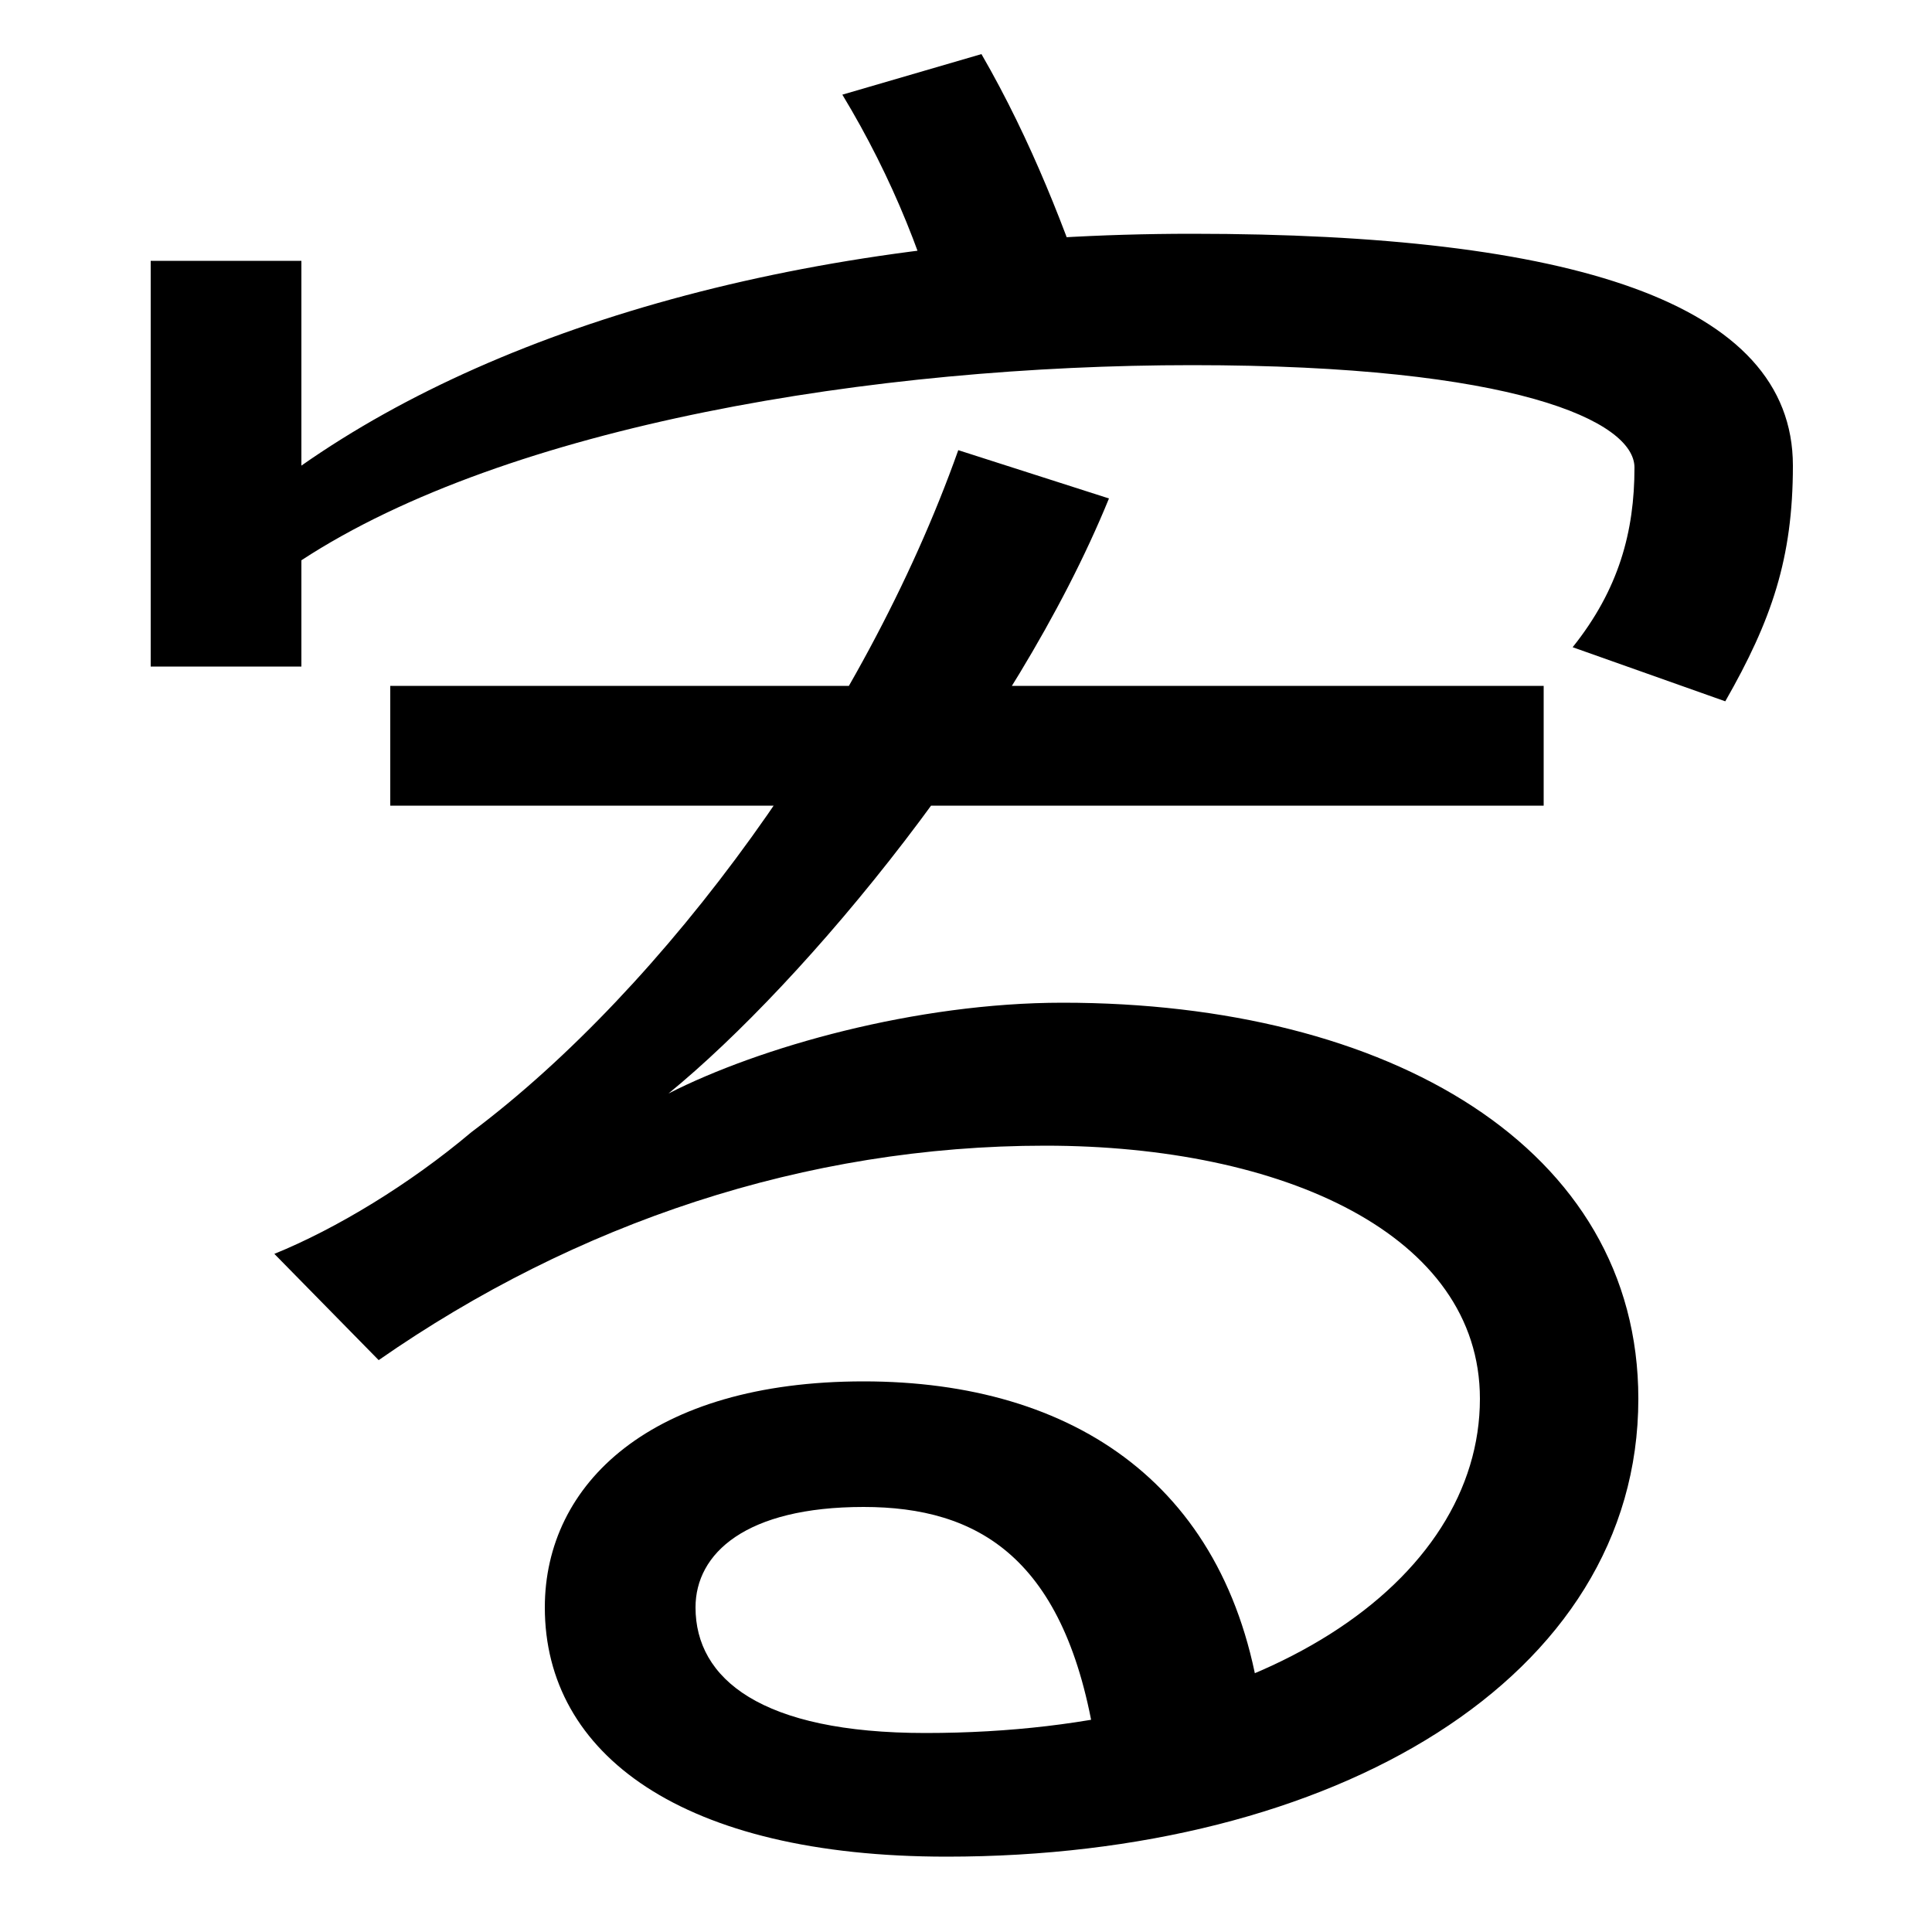
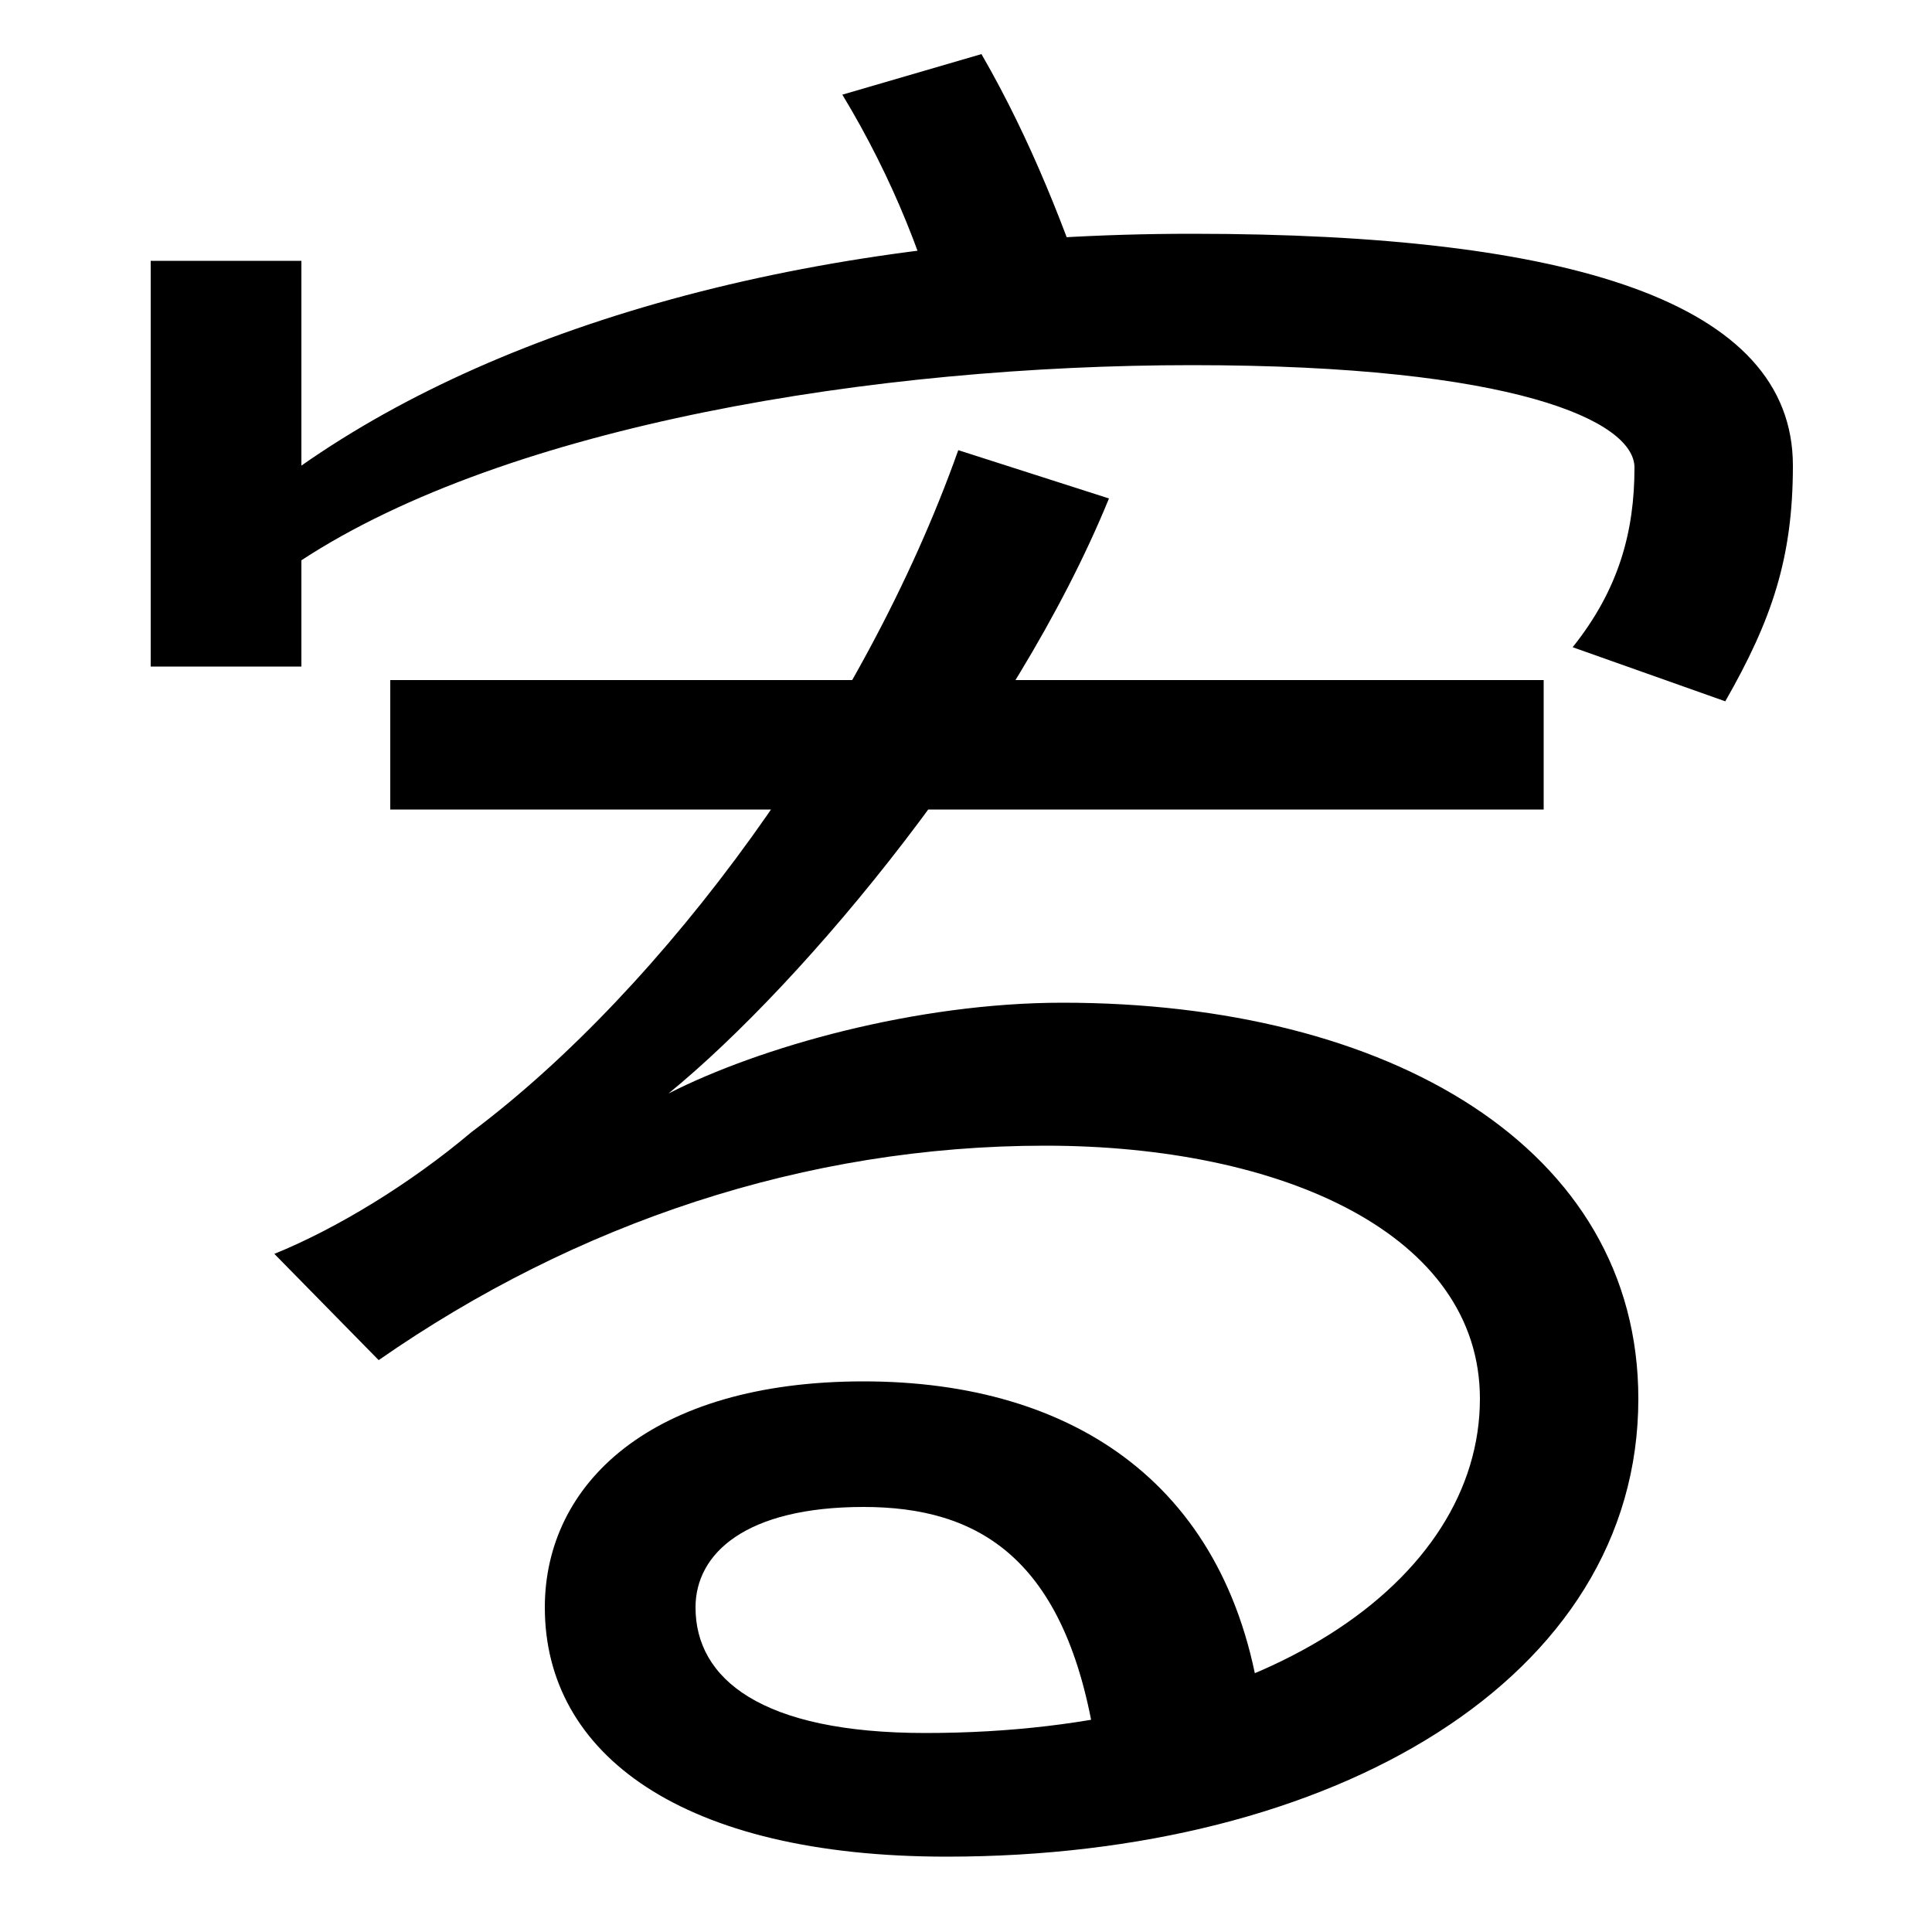
<svg xmlns="http://www.w3.org/2000/svg" width="1000" height="1000">
-   <path d="M490 -81C690 -81 848 11 848 156C848 286 719 361 550 361C474 361 393 338 346 314C417 372 525 502 574 622L496 647C447 509 344 369 244 294C212 267 174 244 142 231L196 176C298 247 417 287 541 287C664 287 766 241 766 156C766 62 655 -17 479 -17C394 -17 360 11 360 48C360 76 386 100 447 100C506 100 552 74 567 -23L653 -7C638 111 556 165 447 165C337 165 282 112 282 48C282 -28 353 -81 490 -81ZM202 463H799V525H202ZM893 517C917 559 928 591 928 639C928 724 812 759 617 759C426 759 263 714 156 639V745H78V535H156V590C263 660 453 691 617 691C784 691 846 662 846 638C846 605 838 575 814 545ZM491 697 566 718C552 760 534 807 508 852L436 831C462 788 480 743 491 697Z" transform="translate(0, 880) scale(1,-1)" />
+   <path d="M490 -81C690 -81 848 11 848 156C848 286 719 361 550 361C474 361 393 338 346 314C417 372 525 502 574 622L496 647C447 509 344 369 244 294C212 267 174 244 142 231L196 176C298 247 417 287 541 287C664 287 766 241 766 156C766 62 655 -17 479 -17C394 -17 360 11 360 48C360 76 386 100 447 100C506 100 552 74 567 -23L653 -7C638 111 556 165 447 165C337 165 282 112 282 48C282 -28 353 -81 490 -81ZM202 461H799V528H202ZM893 517C917 559 928 591 928 639C928 724 812 759 617 759C426 759 263 714 156 639V745H78V535H156V590C263 660 453 691 617 691C784 691 846 662 846 638C846 605 838 575 814 545ZM491 697 566 718C552 760 534 807 508 852L436 831C462 788 480 743 491 697Z" transform="translate(0, 880) scale(1,-1)" />
</svg>
